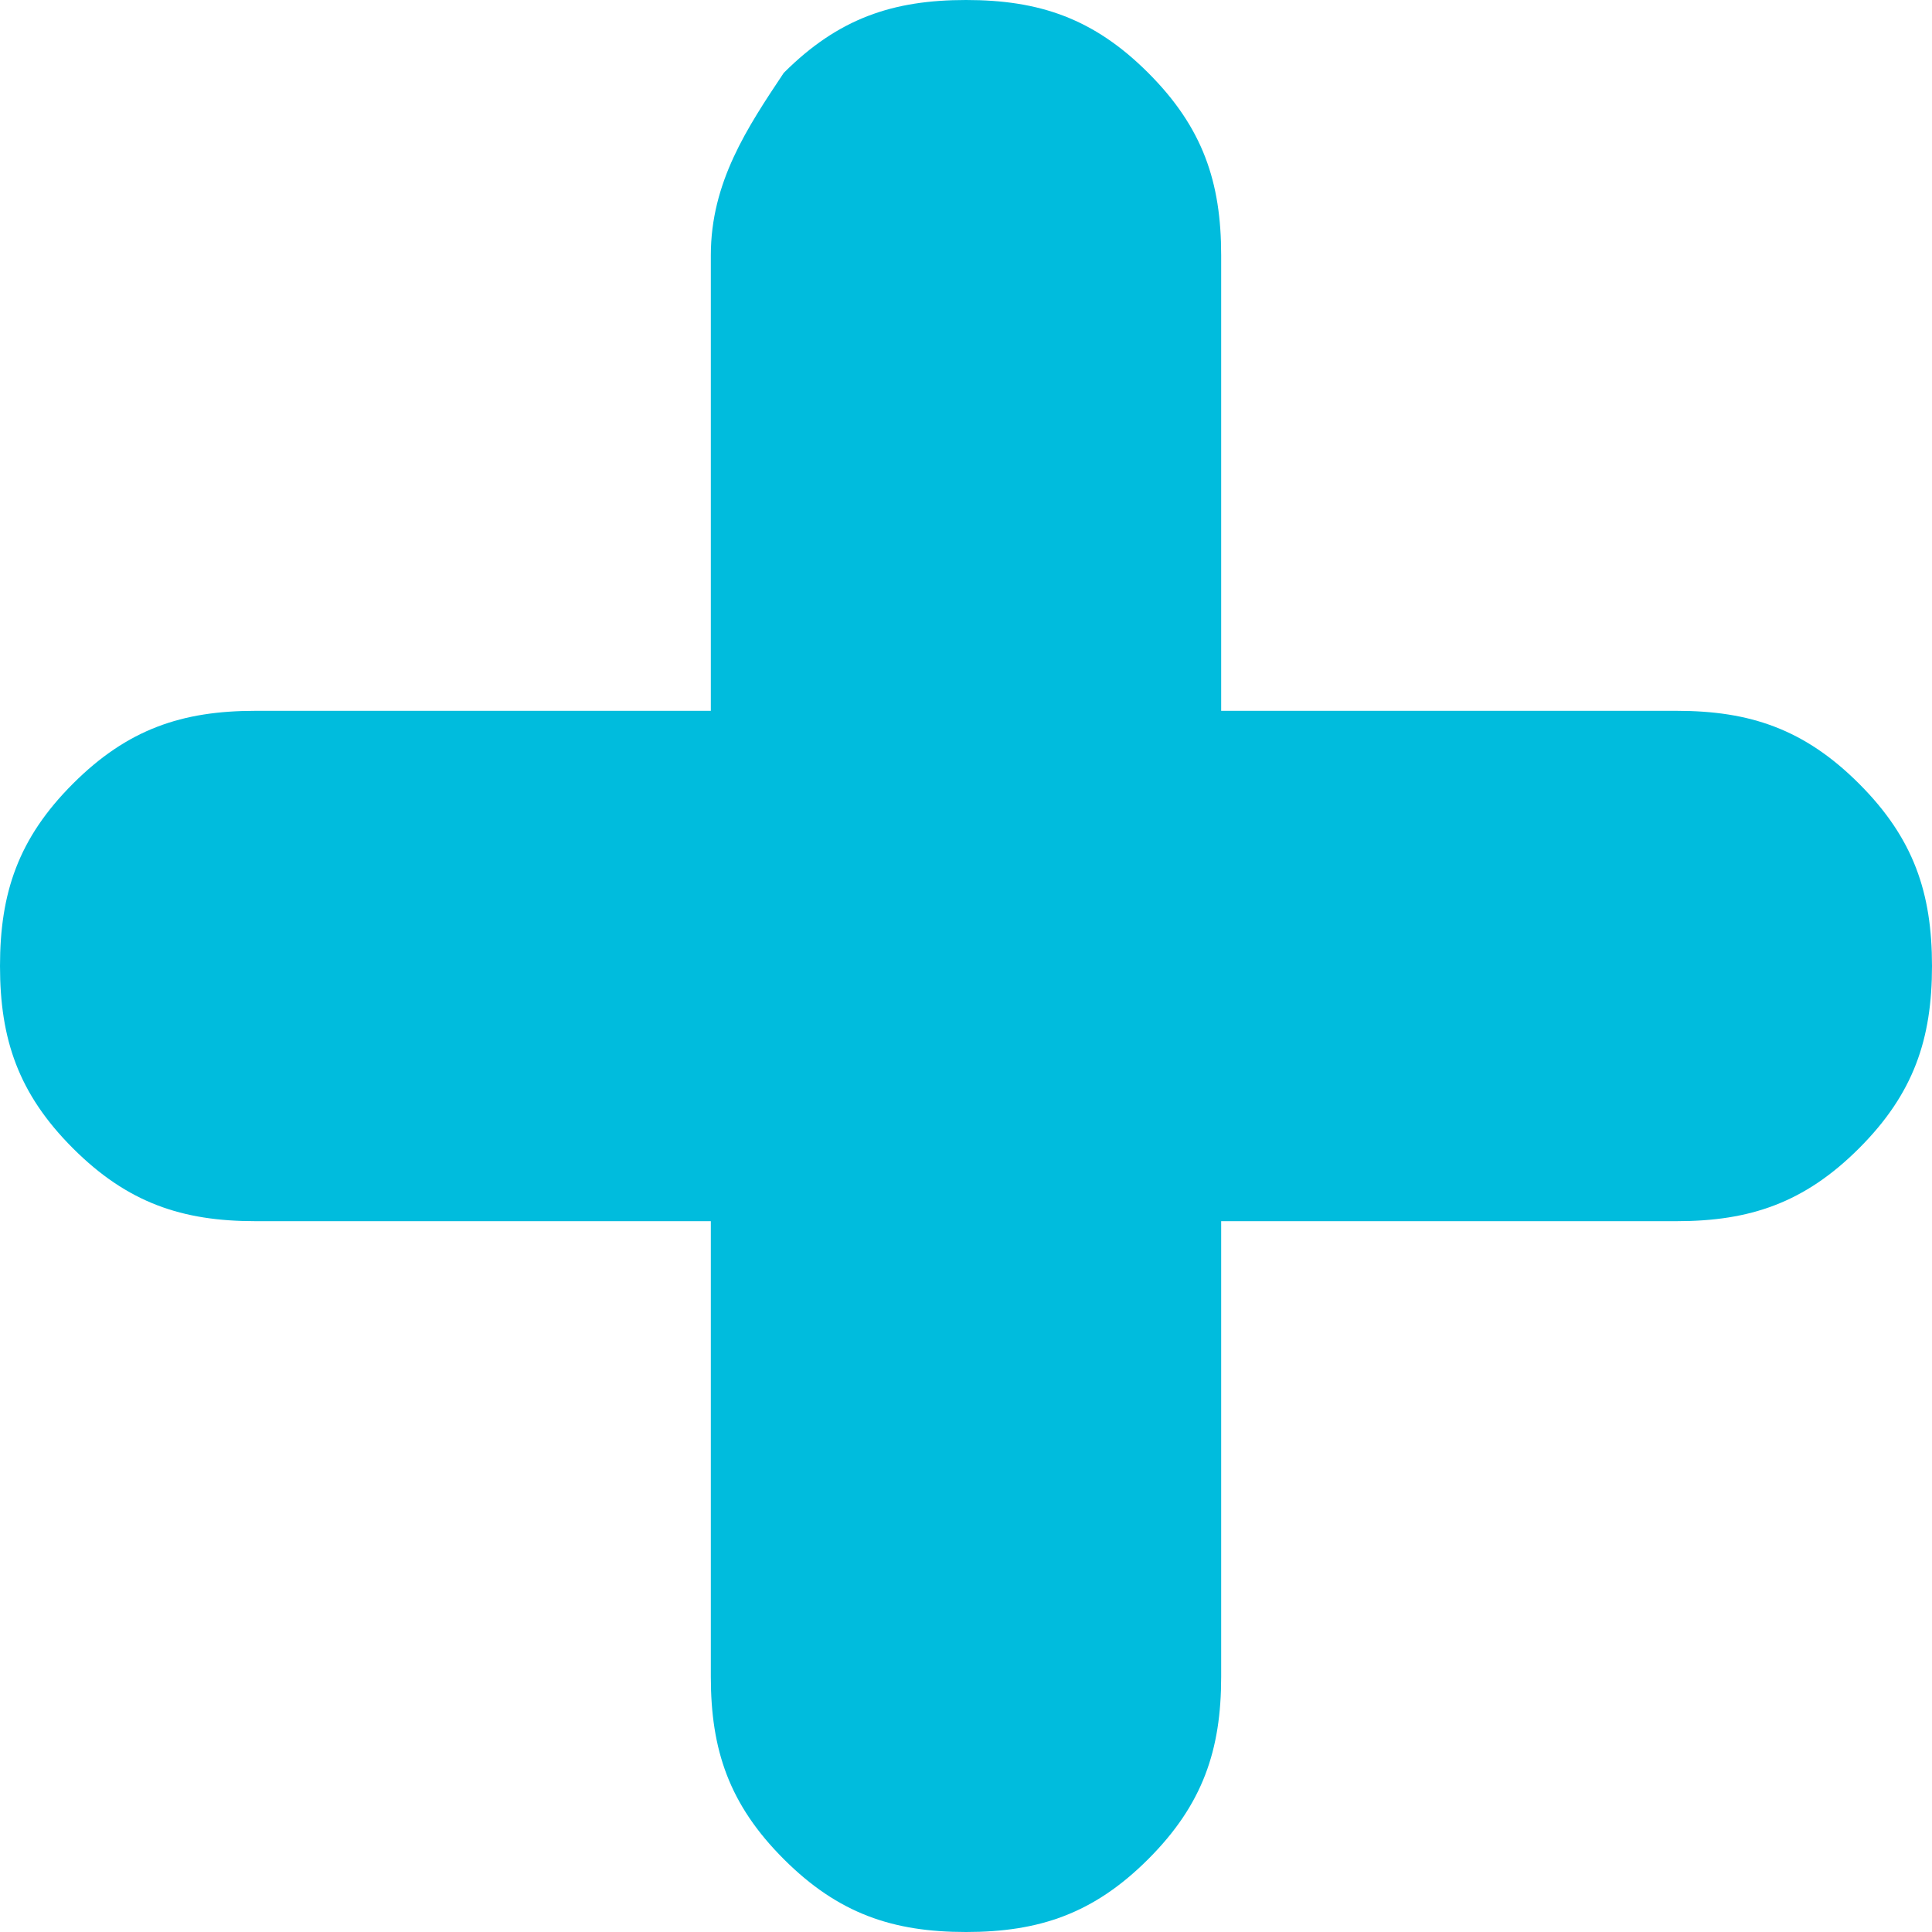
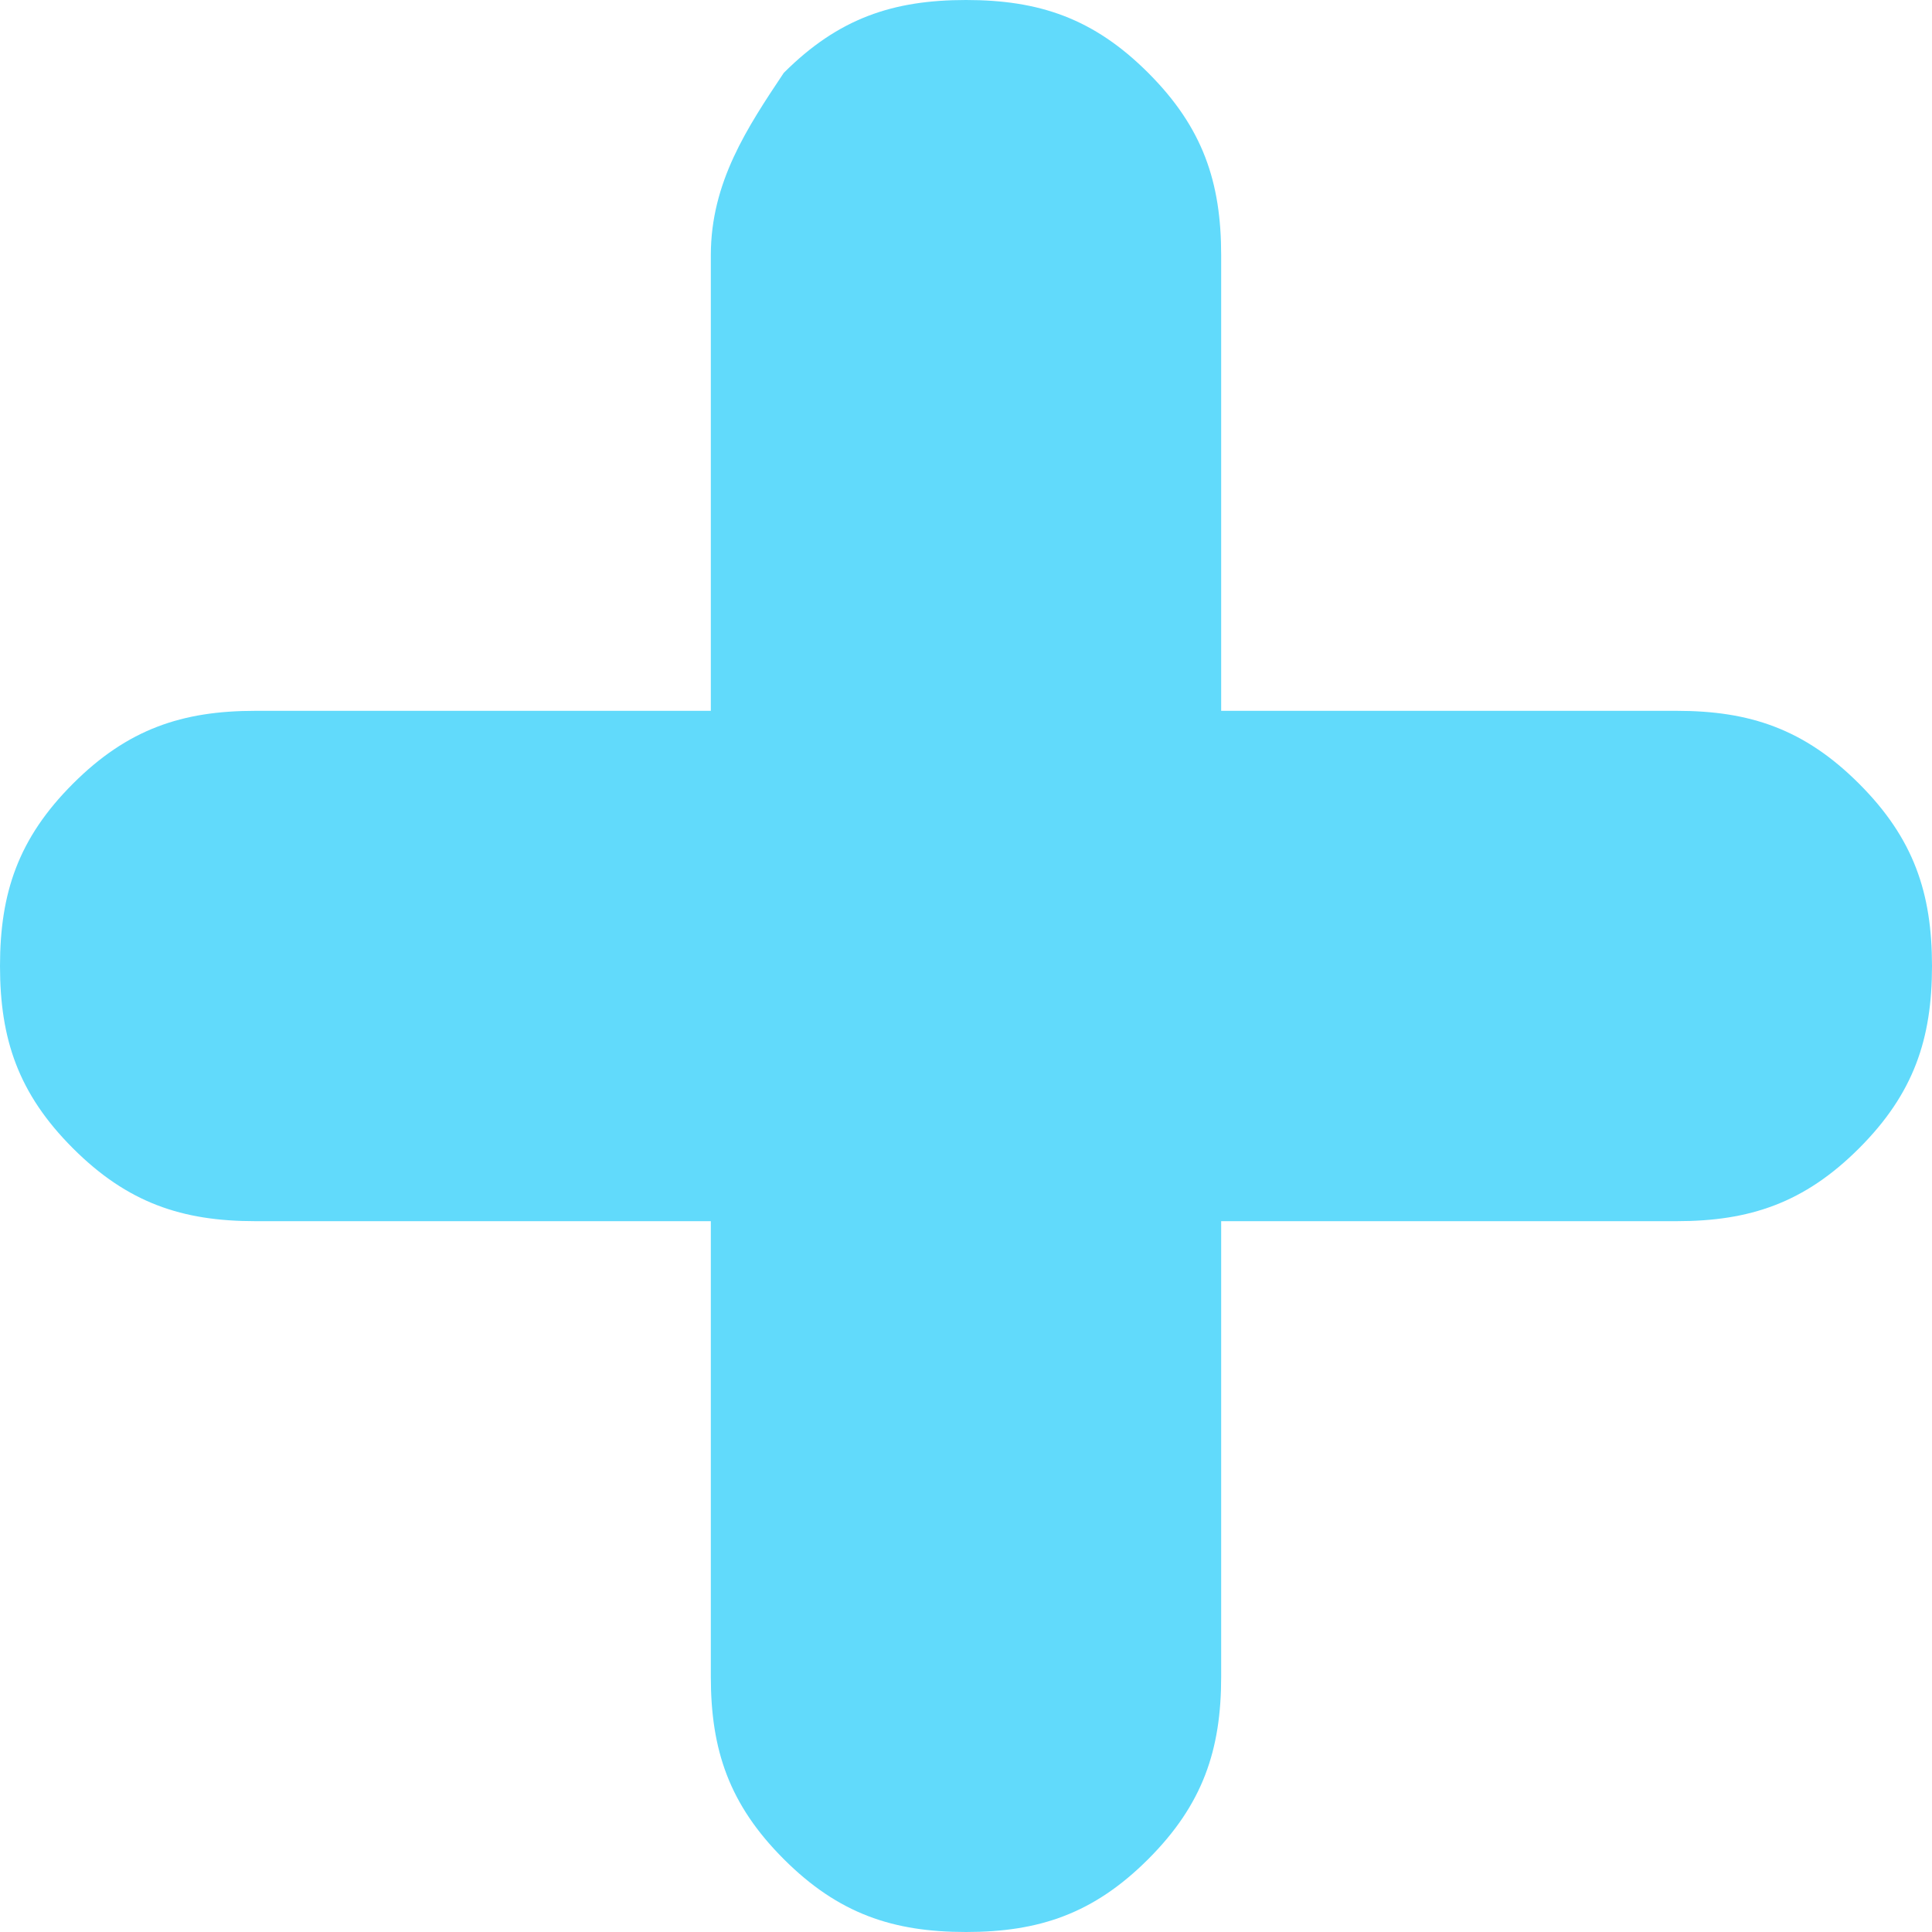
<svg xmlns="http://www.w3.org/2000/svg" version="1.1" id="Layer_1" x="0px" y="0px" viewBox="0 0 10.6 10.6" style="enable-background:new 0 0 10.6 10.6;" xml:space="preserve">
  <style type="text/css">
- 	.st0{fill:#00BCDD;}
+ 	.st0{fill:#61dafb;}
</style>
  <path class="st0" d="M4.3,0.4C4.1,0.7,3.9,1,3.9,1.4v2.5H1.4c-0.4,0-0.7,0.1-1,0.4C0.1,4.6,0,4.9,0,5.3c0,0.4,0.1,0.7,0.4,1  c0.3,0.3,0.6,0.4,1,0.4h2.5v2.5c0,0.4,0.1,0.7,0.4,1c0.3,0.3,0.6,0.4,1,0.4s0.7-0.1,1-0.4c0.3-0.3,0.4-0.6,0.4-1V6.7h2.5  c0.4,0,0.7-0.1,1-0.4c0.3-0.3,0.4-0.6,0.4-1c0-0.4-0.1-0.7-0.4-1c-0.3-0.3-0.6-0.4-1-0.4H6.7V1.4c0-0.4-0.1-0.7-0.4-1  C6,0.1,5.7,0,5.3,0S4.6,0.1,4.3,0.4" />
</svg>
